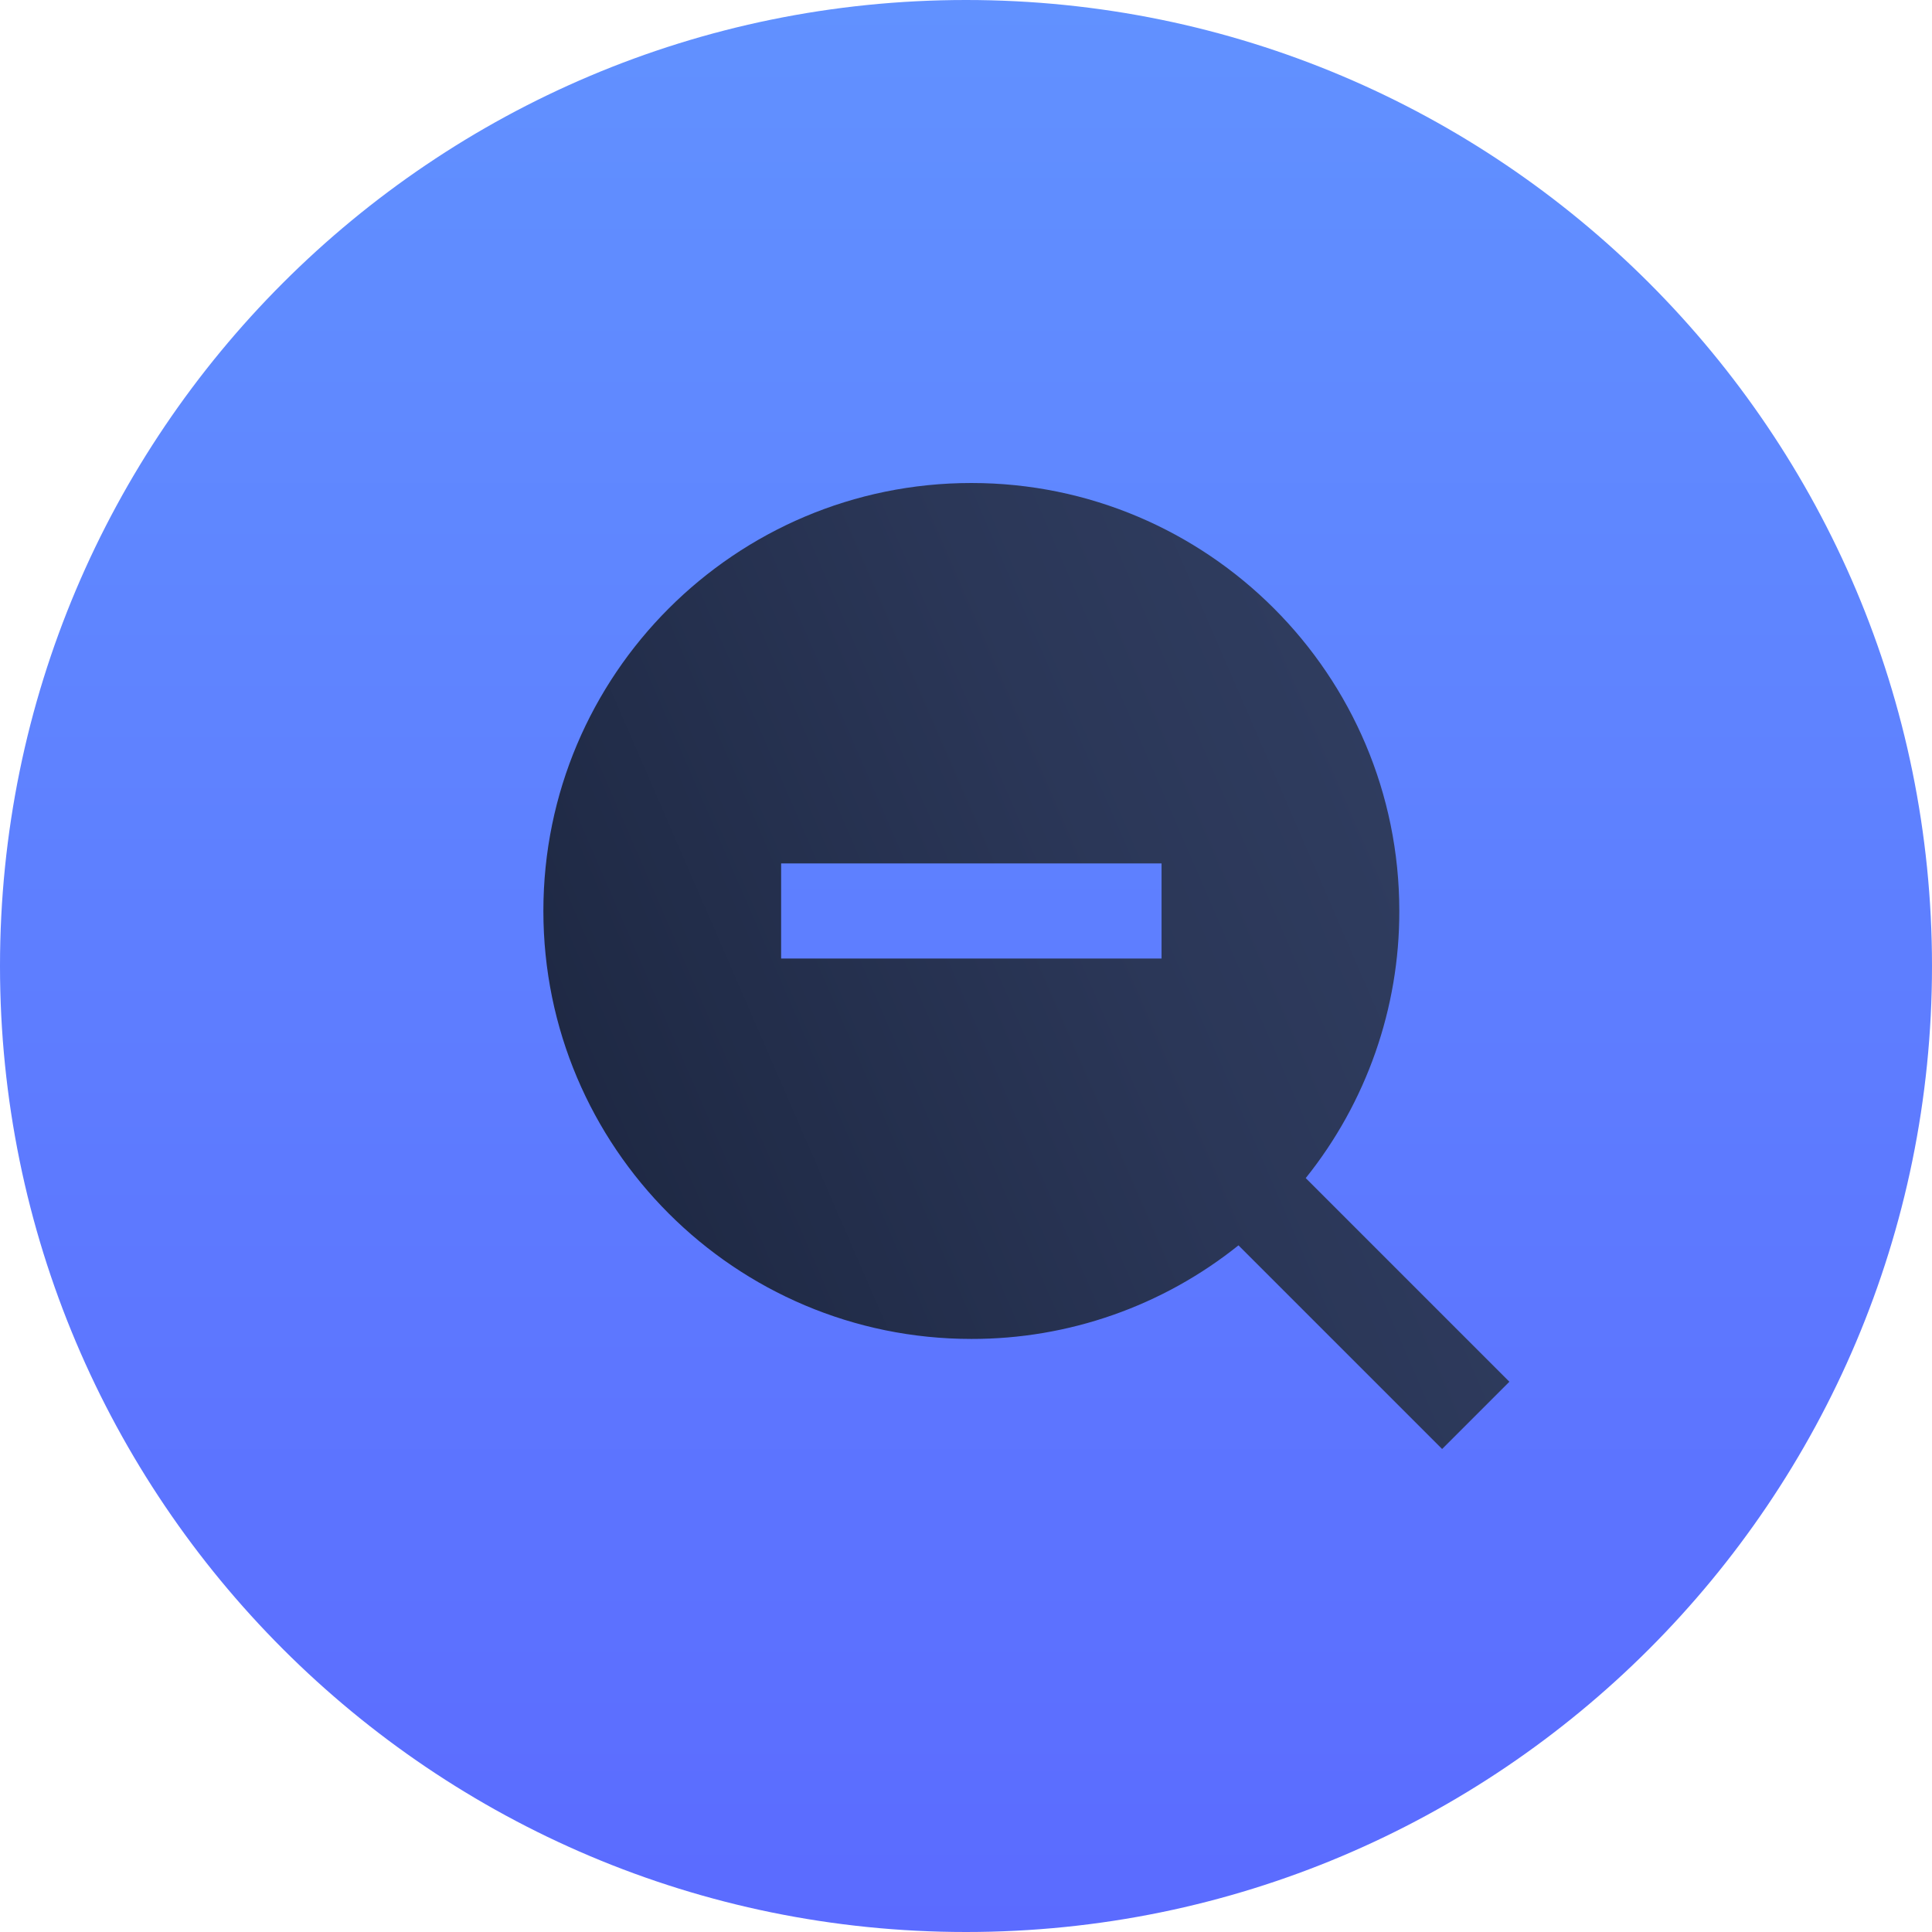
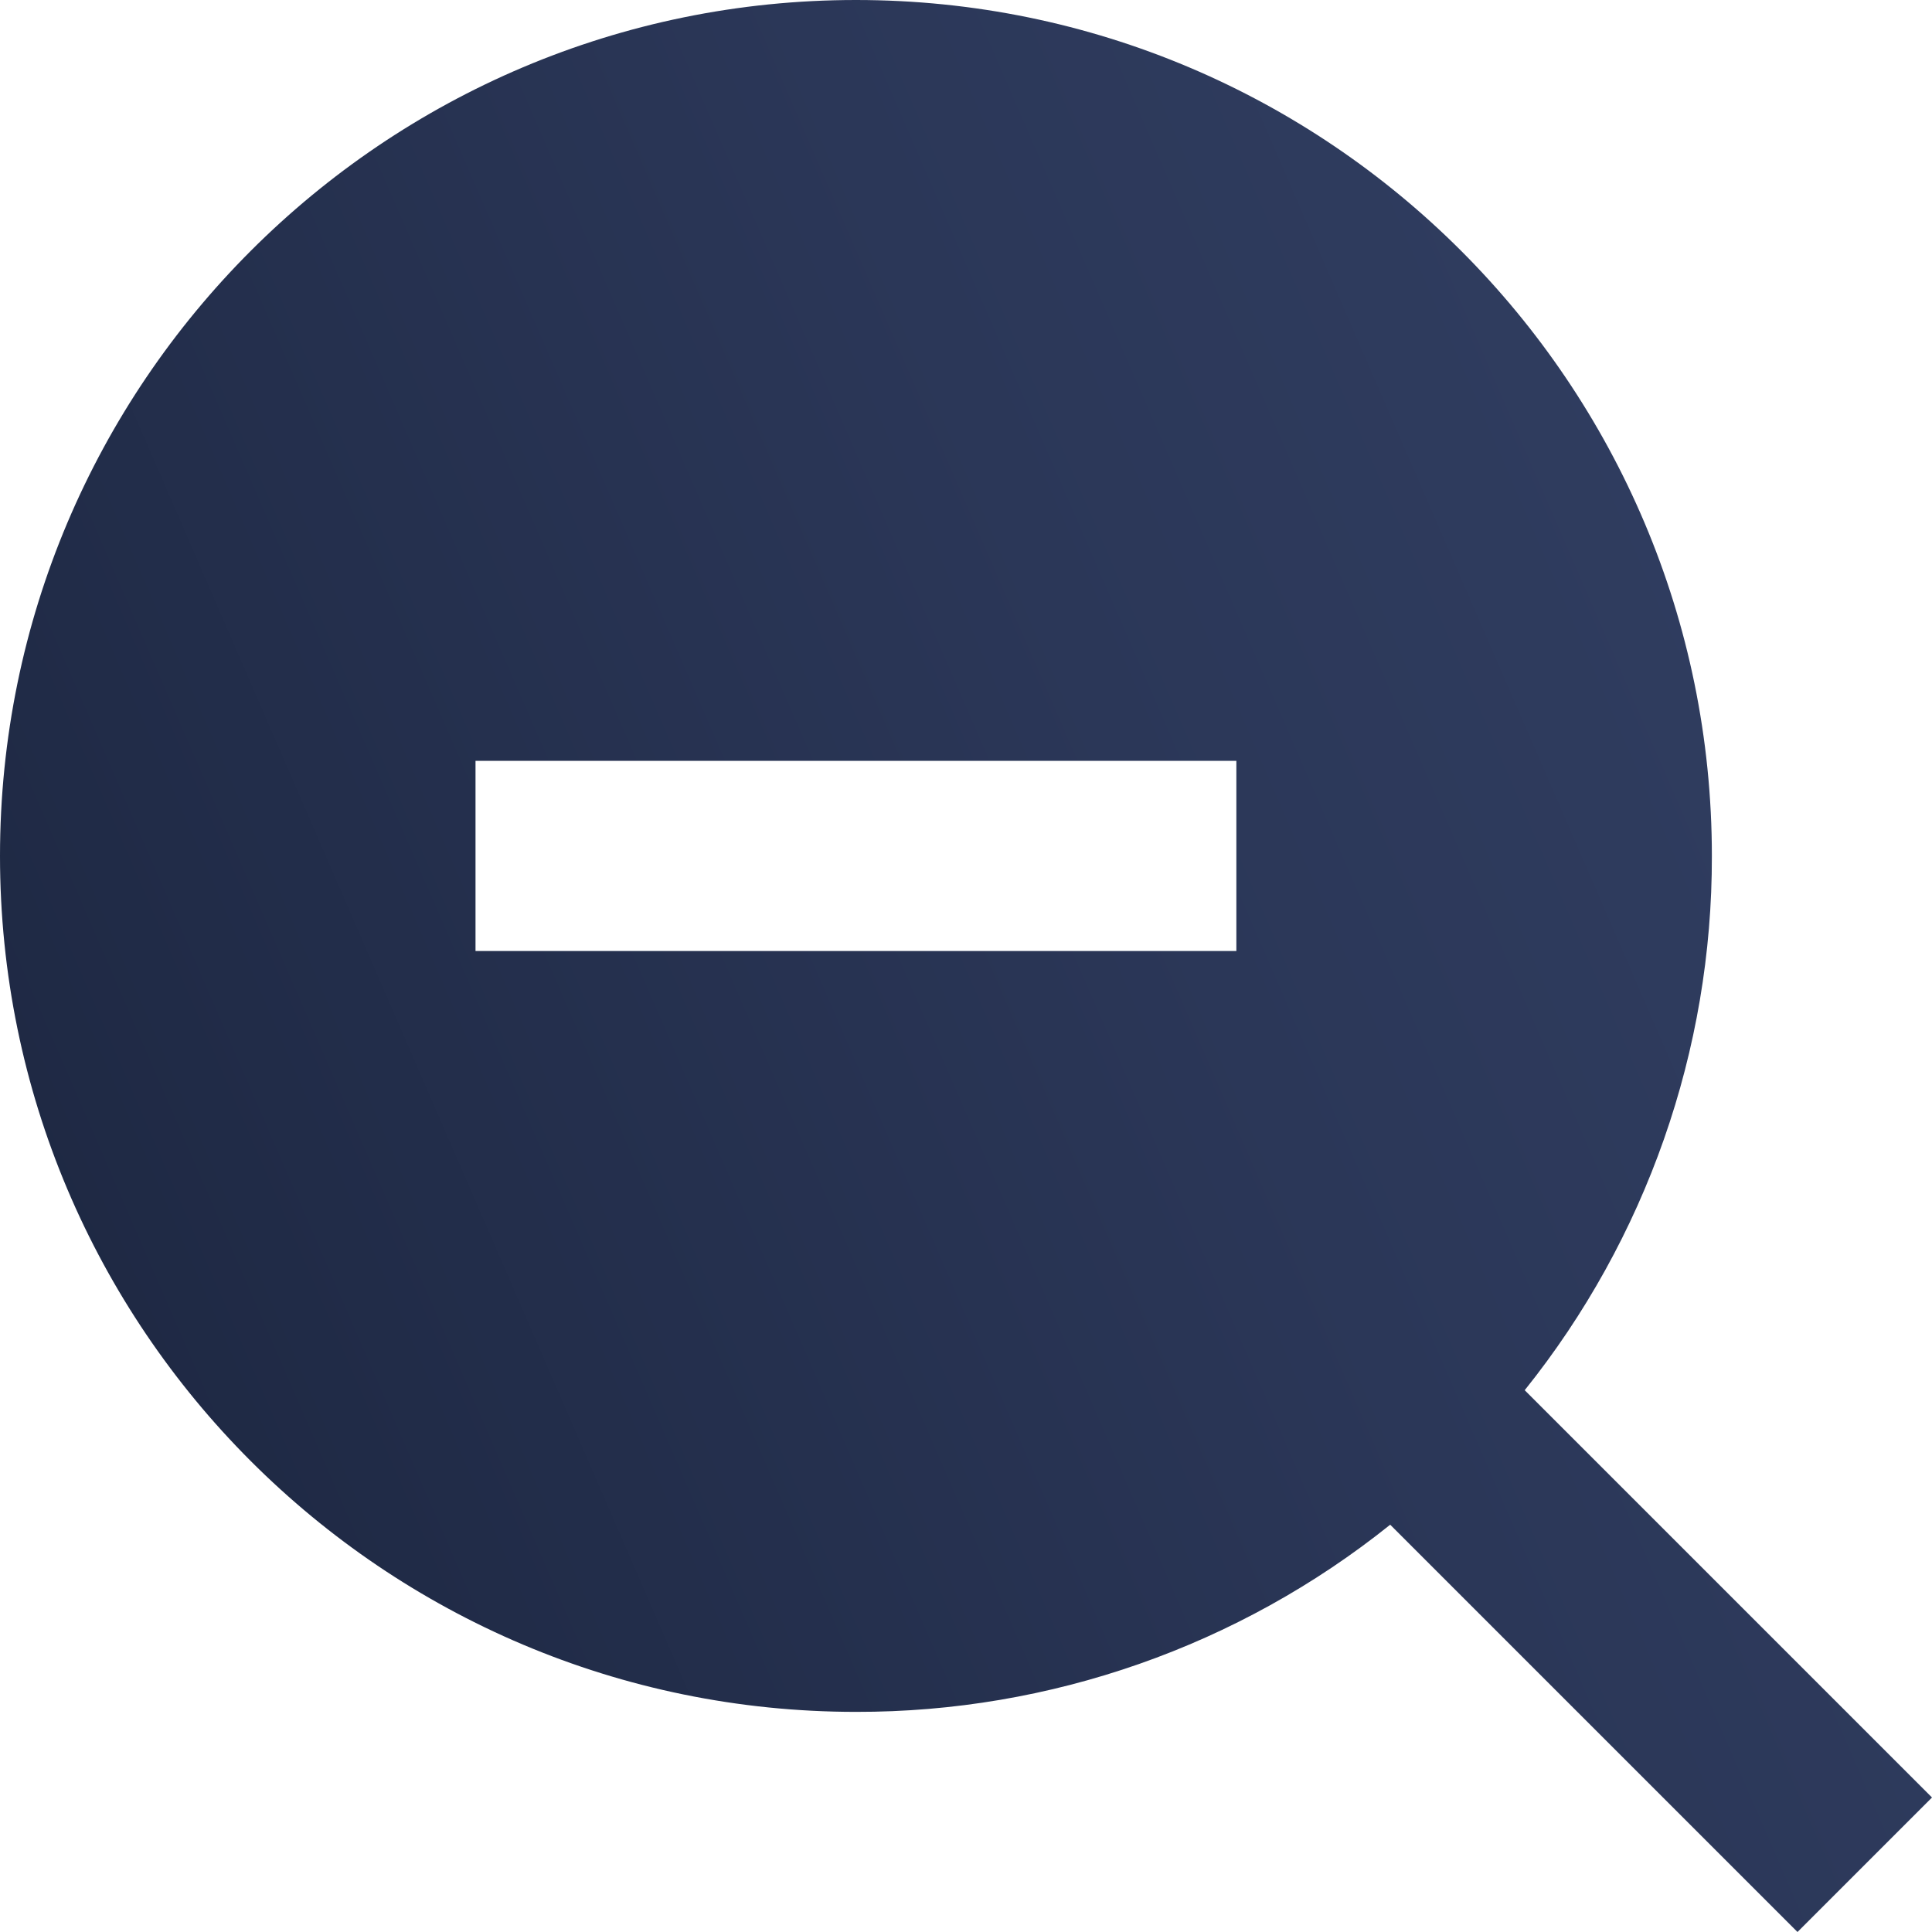
- <svg xmlns="http://www.w3.org/2000/svg" width="32" height="32" viewBox="0 0 32 32" fill="none">
-   <circle cx="16" cy="16" r="16" fill="url(#paint0_linear_10686_8673)" />
-   <path d="M21.627 19.513L25 22.886L23.886 24L20.513 20.627C19.258 21.633 17.697 22.18 16.089 22.177C12.176 22.177 9 19.002 9 15.089C9 11.176 12.176 8 16.089 8C20.002 8 23.177 11.176 23.177 15.089C23.18 16.697 22.633 18.258 21.627 19.513ZM12.938 14.301V15.876H19.239V14.301H12.938Z" fill="url(#paint1_linear_10686_8673)" />
+ <svg xmlns="http://www.w3.org/2000/svg" width="16" height="16" viewBox="0 0 16 16" fill="none">
+   <path d="M12.627 11.513L16 14.886L14.886 16L11.513 12.627C10.258 13.633 8.697 14.18 7.089 14.177C3.176 14.177 0 11.002 0 7.089C0 3.176 3.176 0 7.089 0C11.002 0 14.177 3.176 14.177 7.089C14.18 8.697 13.633 10.258 12.627 11.513ZM3.938 6.301V7.876H10.239V6.301H3.938Z" fill="url(#paint0_linear_10686_8676)" />
  <defs>
-     <linearGradient id="paint0_linear_10686_8673" x1="16" y1="0" x2="16" y2="32" gradientUnits="userSpaceOnUse">
-       <stop stop-color="#6191FF" />
-       <stop offset="1" stop-color="#5B6BFF" />
-     </linearGradient>
-     <linearGradient id="paint1_linear_10686_8673" x1="28.711" y1="6.4" x2="5.397" y2="16.516" gradientUnits="userSpaceOnUse">
+     <linearGradient id="paint0_linear_10686_8676" x1="19.711" y1="-1.6" x2="-3.603" y2="8.516" gradientUnits="userSpaceOnUse">
      <stop stop-color="#36456A" />
      <stop offset="0.5" stop-color="#2B3758" />
      <stop offset="1" stop-color="#1A243D" />
    </linearGradient>
  </defs>
</svg>
